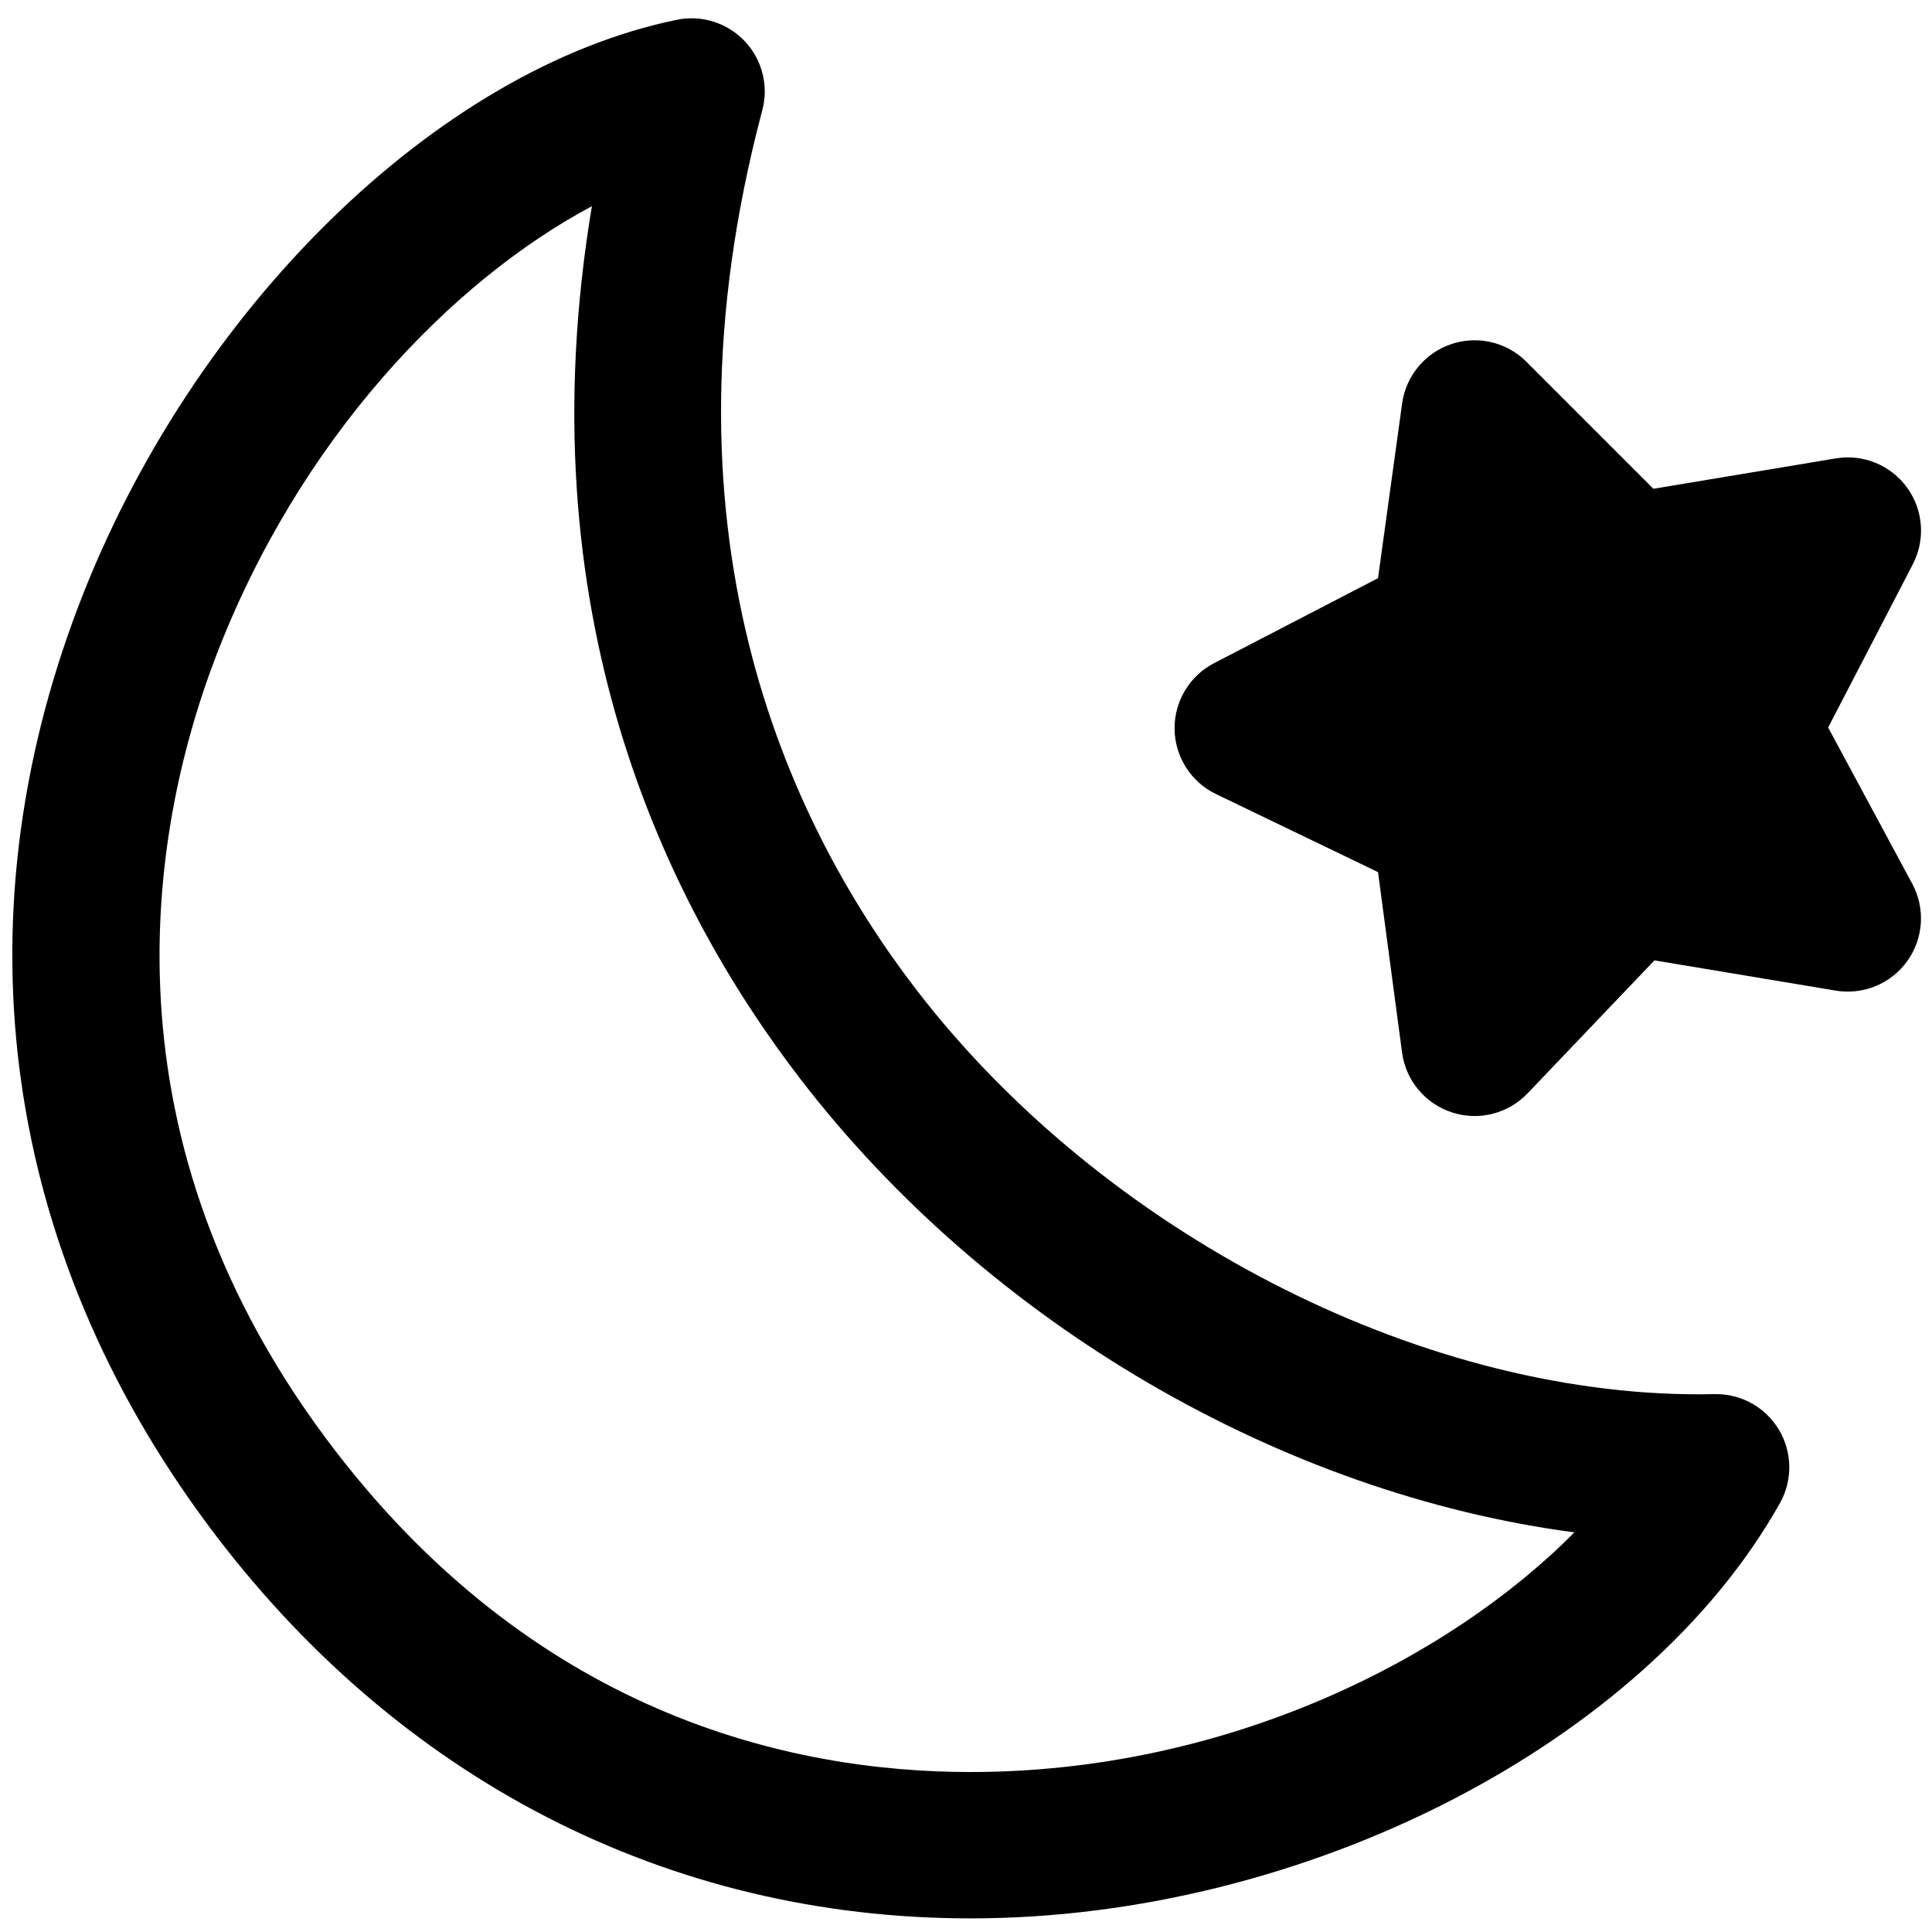
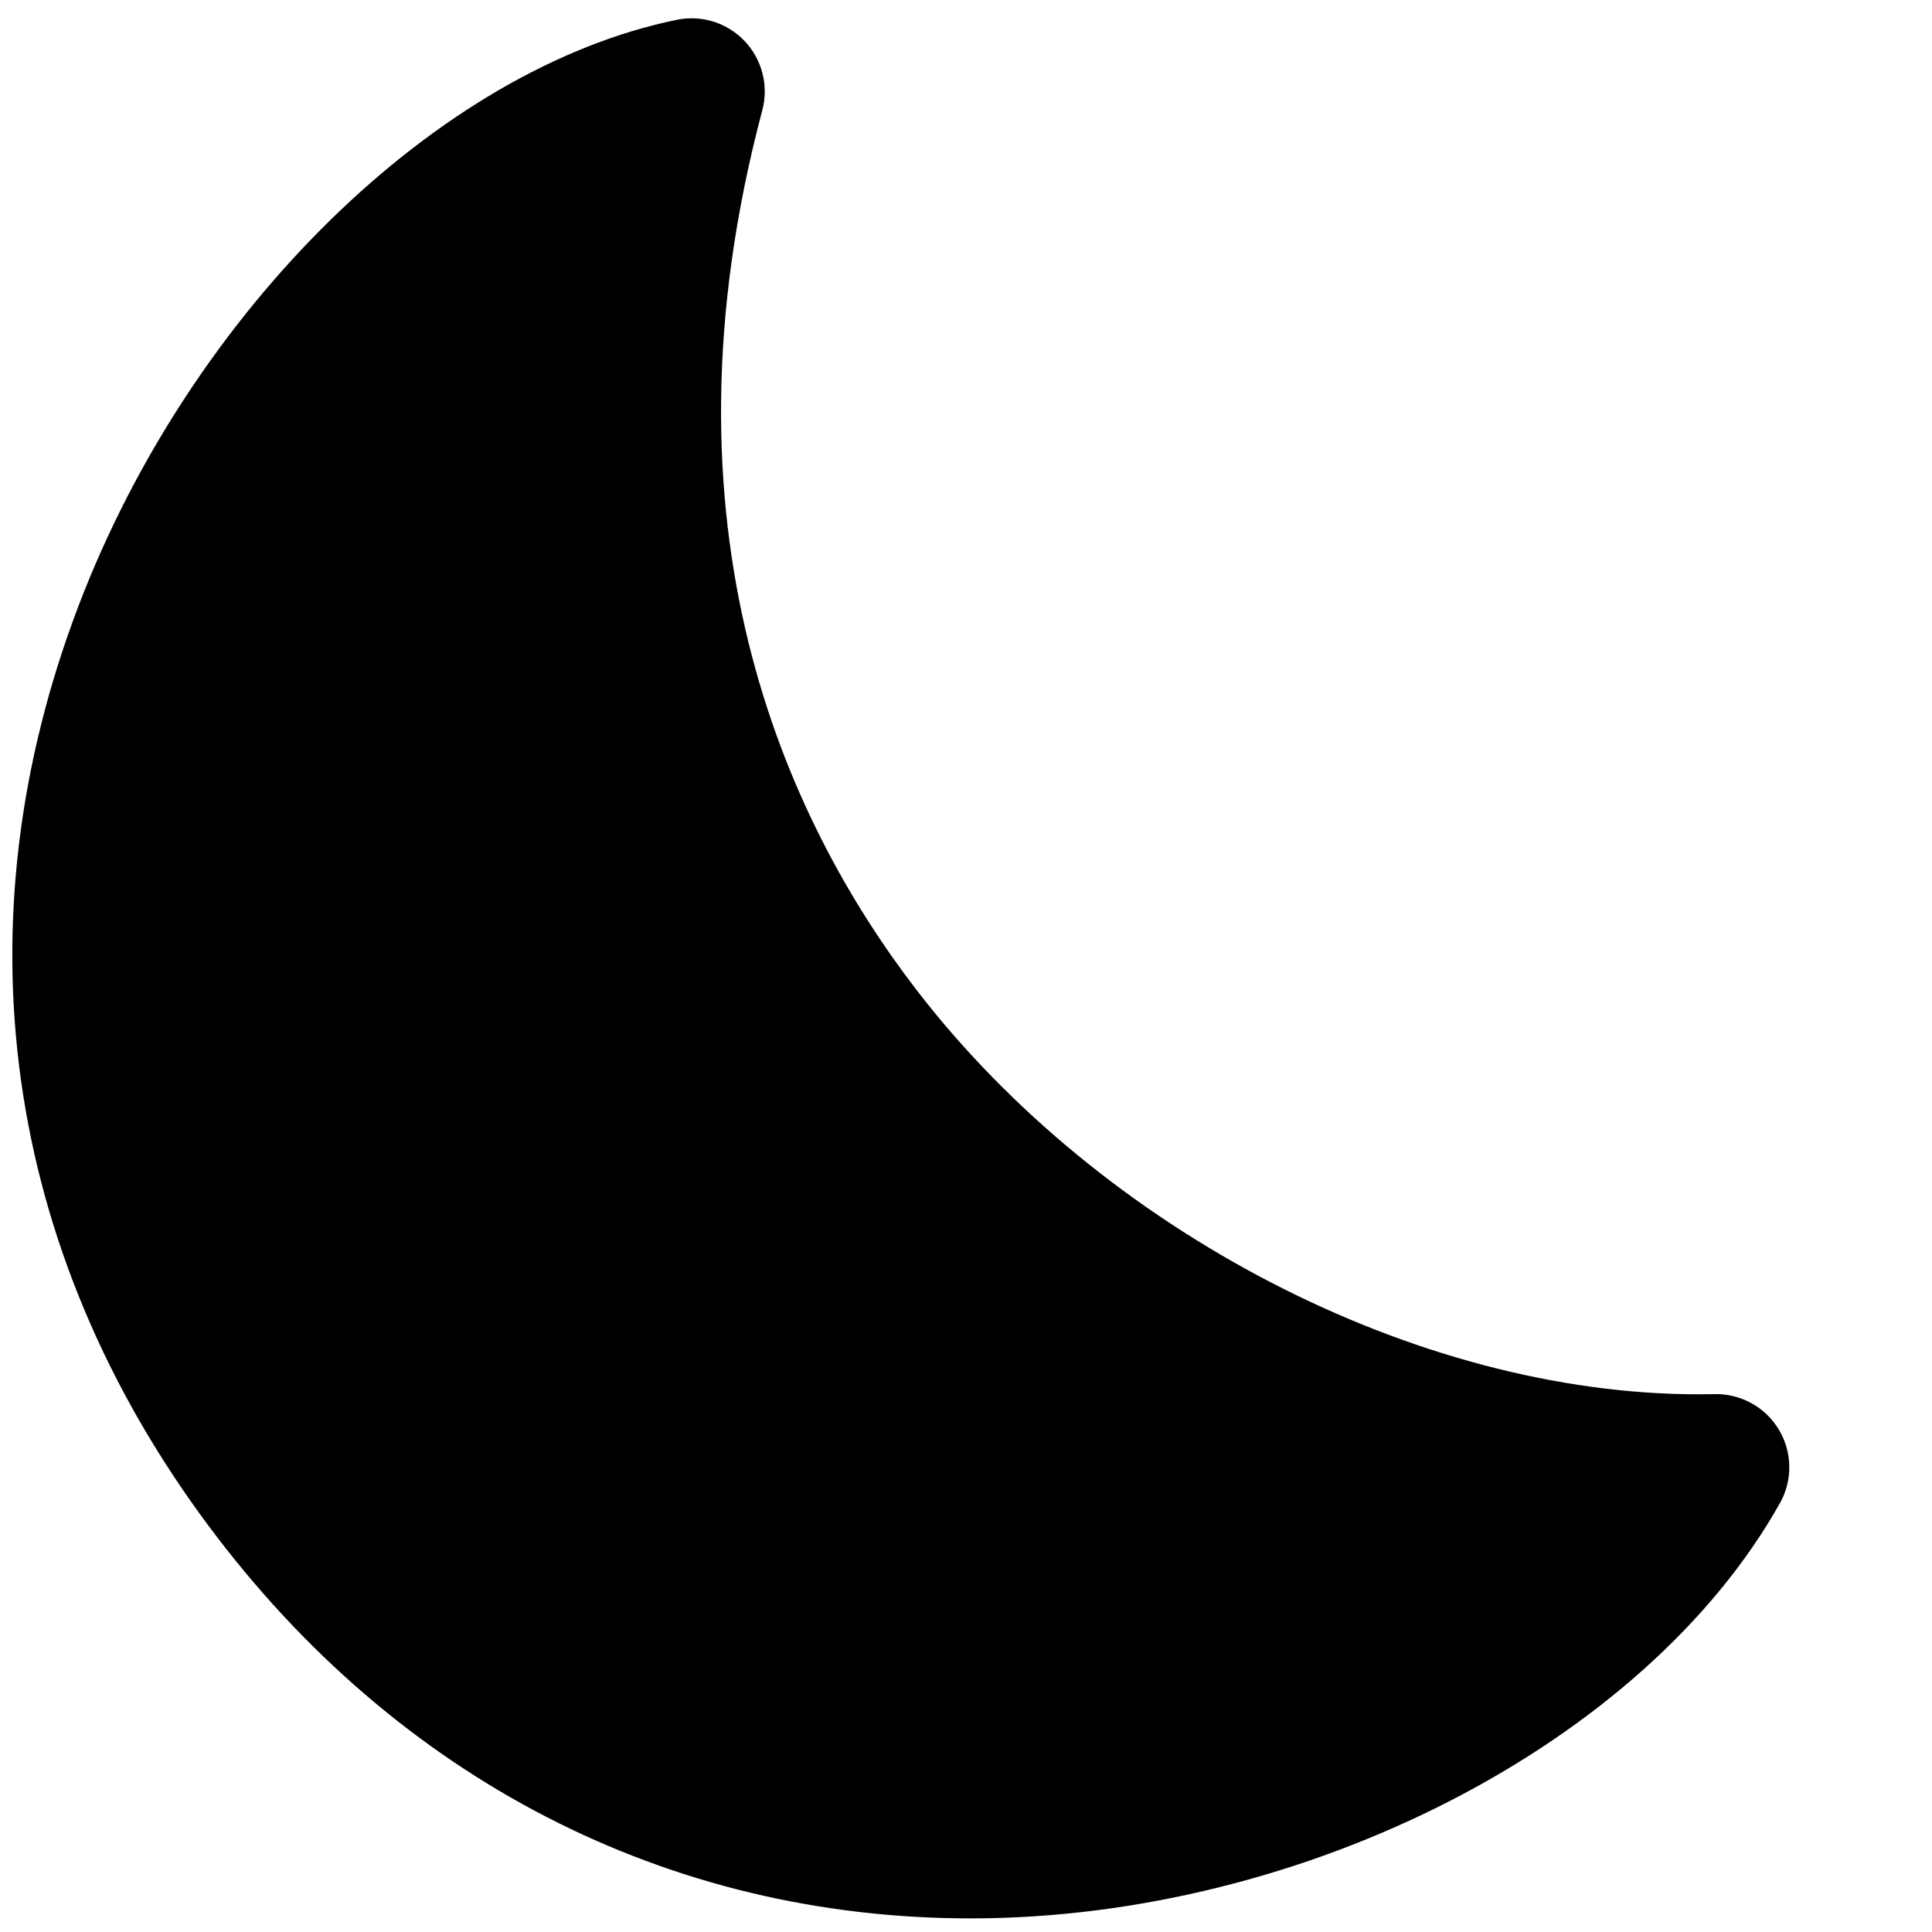
<svg viewBox="0 0 264 264">
+   <path d="M36.5 202.5c-61.758-82.97 5.048-179.16 58-190-31.4 118.137 68.143 189.614 140 188-27.788 49.515-136.242 84.97-198 2Z" />
  <path d="M132.619 262.14c-41.395 0-78.379-19.06-104.141-53.669C.468 170.84-5.828 126.187 10.749 82.738 26.175 42.31 59.787 9.399 92.495 2.703a10 10 0 0 1 11.67 12.365c-15.148 57 3.088 96.812 21.053 120.175 25.426 33.067 68.381 55.283 106.887 55.283l2.171-.024a10 10 0 0 1 8.945 14.892c-18.454 32.881-64.968 56.746-110.602 56.746ZM80.88 28.175c-19.185 10.222-40.041 31.8-51.445 61.693-8.139 21.331-17 63.553 15.086 106.661 28.06 37.7 63.4 45.611 88.1 45.611 34.651 0 65.127-15.18 82.511-32.748-39.844-5.256-79.972-28.412-105.767-61.958C90.656 123.108 71.658 83.445 80.88 28.175Z" />
-   <path d="m252.5 72.5-14 27 14 26-30-5-21 22-4-30-27-13 27-14 4-29 21 21Z" />
-   <path d="M201.5 46.5a10 10 0 0 1 7.072 2.929l17.361 17.361 24.924-4.154a10 10 0 0 1 9.731 3.982 10 10 0 0 1 .79 10.488L249.81 99.412l11.49 21.347a10 10 0 0 1-.672 10.559 10 10 0 0 1-9.777 4.045l-24.778-4.13-17.339 18.173a10 10 0 0 1-10.334 2.6 10 10 0 0 1-6.816-8.187L188.3 119.17l-22.138-10.664a10 10 0 0 1-5.661-8.862 10 10 0 0 1 5.4-9.026L188.3 79.006l3.293-23.872a10 10 0 0 1 6.721-8.113 9.991 9.991 0 0 1 3.186-.521Zm21 41a10 10 0 0 1-7.071-2.929l-6.772-6.772-1.251 9.067a10 10 0 0 1-5.3 7.511l-9.24 4.791 8.975 4.321a10 10 0 0 1 5.574 7.688l1.245 9.34 6.609-6.923a10 10 0 0 1 8.878-2.959l9.882 1.647-4.33-8.042a10 10 0 0 1-.073-9.344l4.794-9.245-10.272 1.712a10 10 0 0 1-1.648.137Z" />
</svg>
